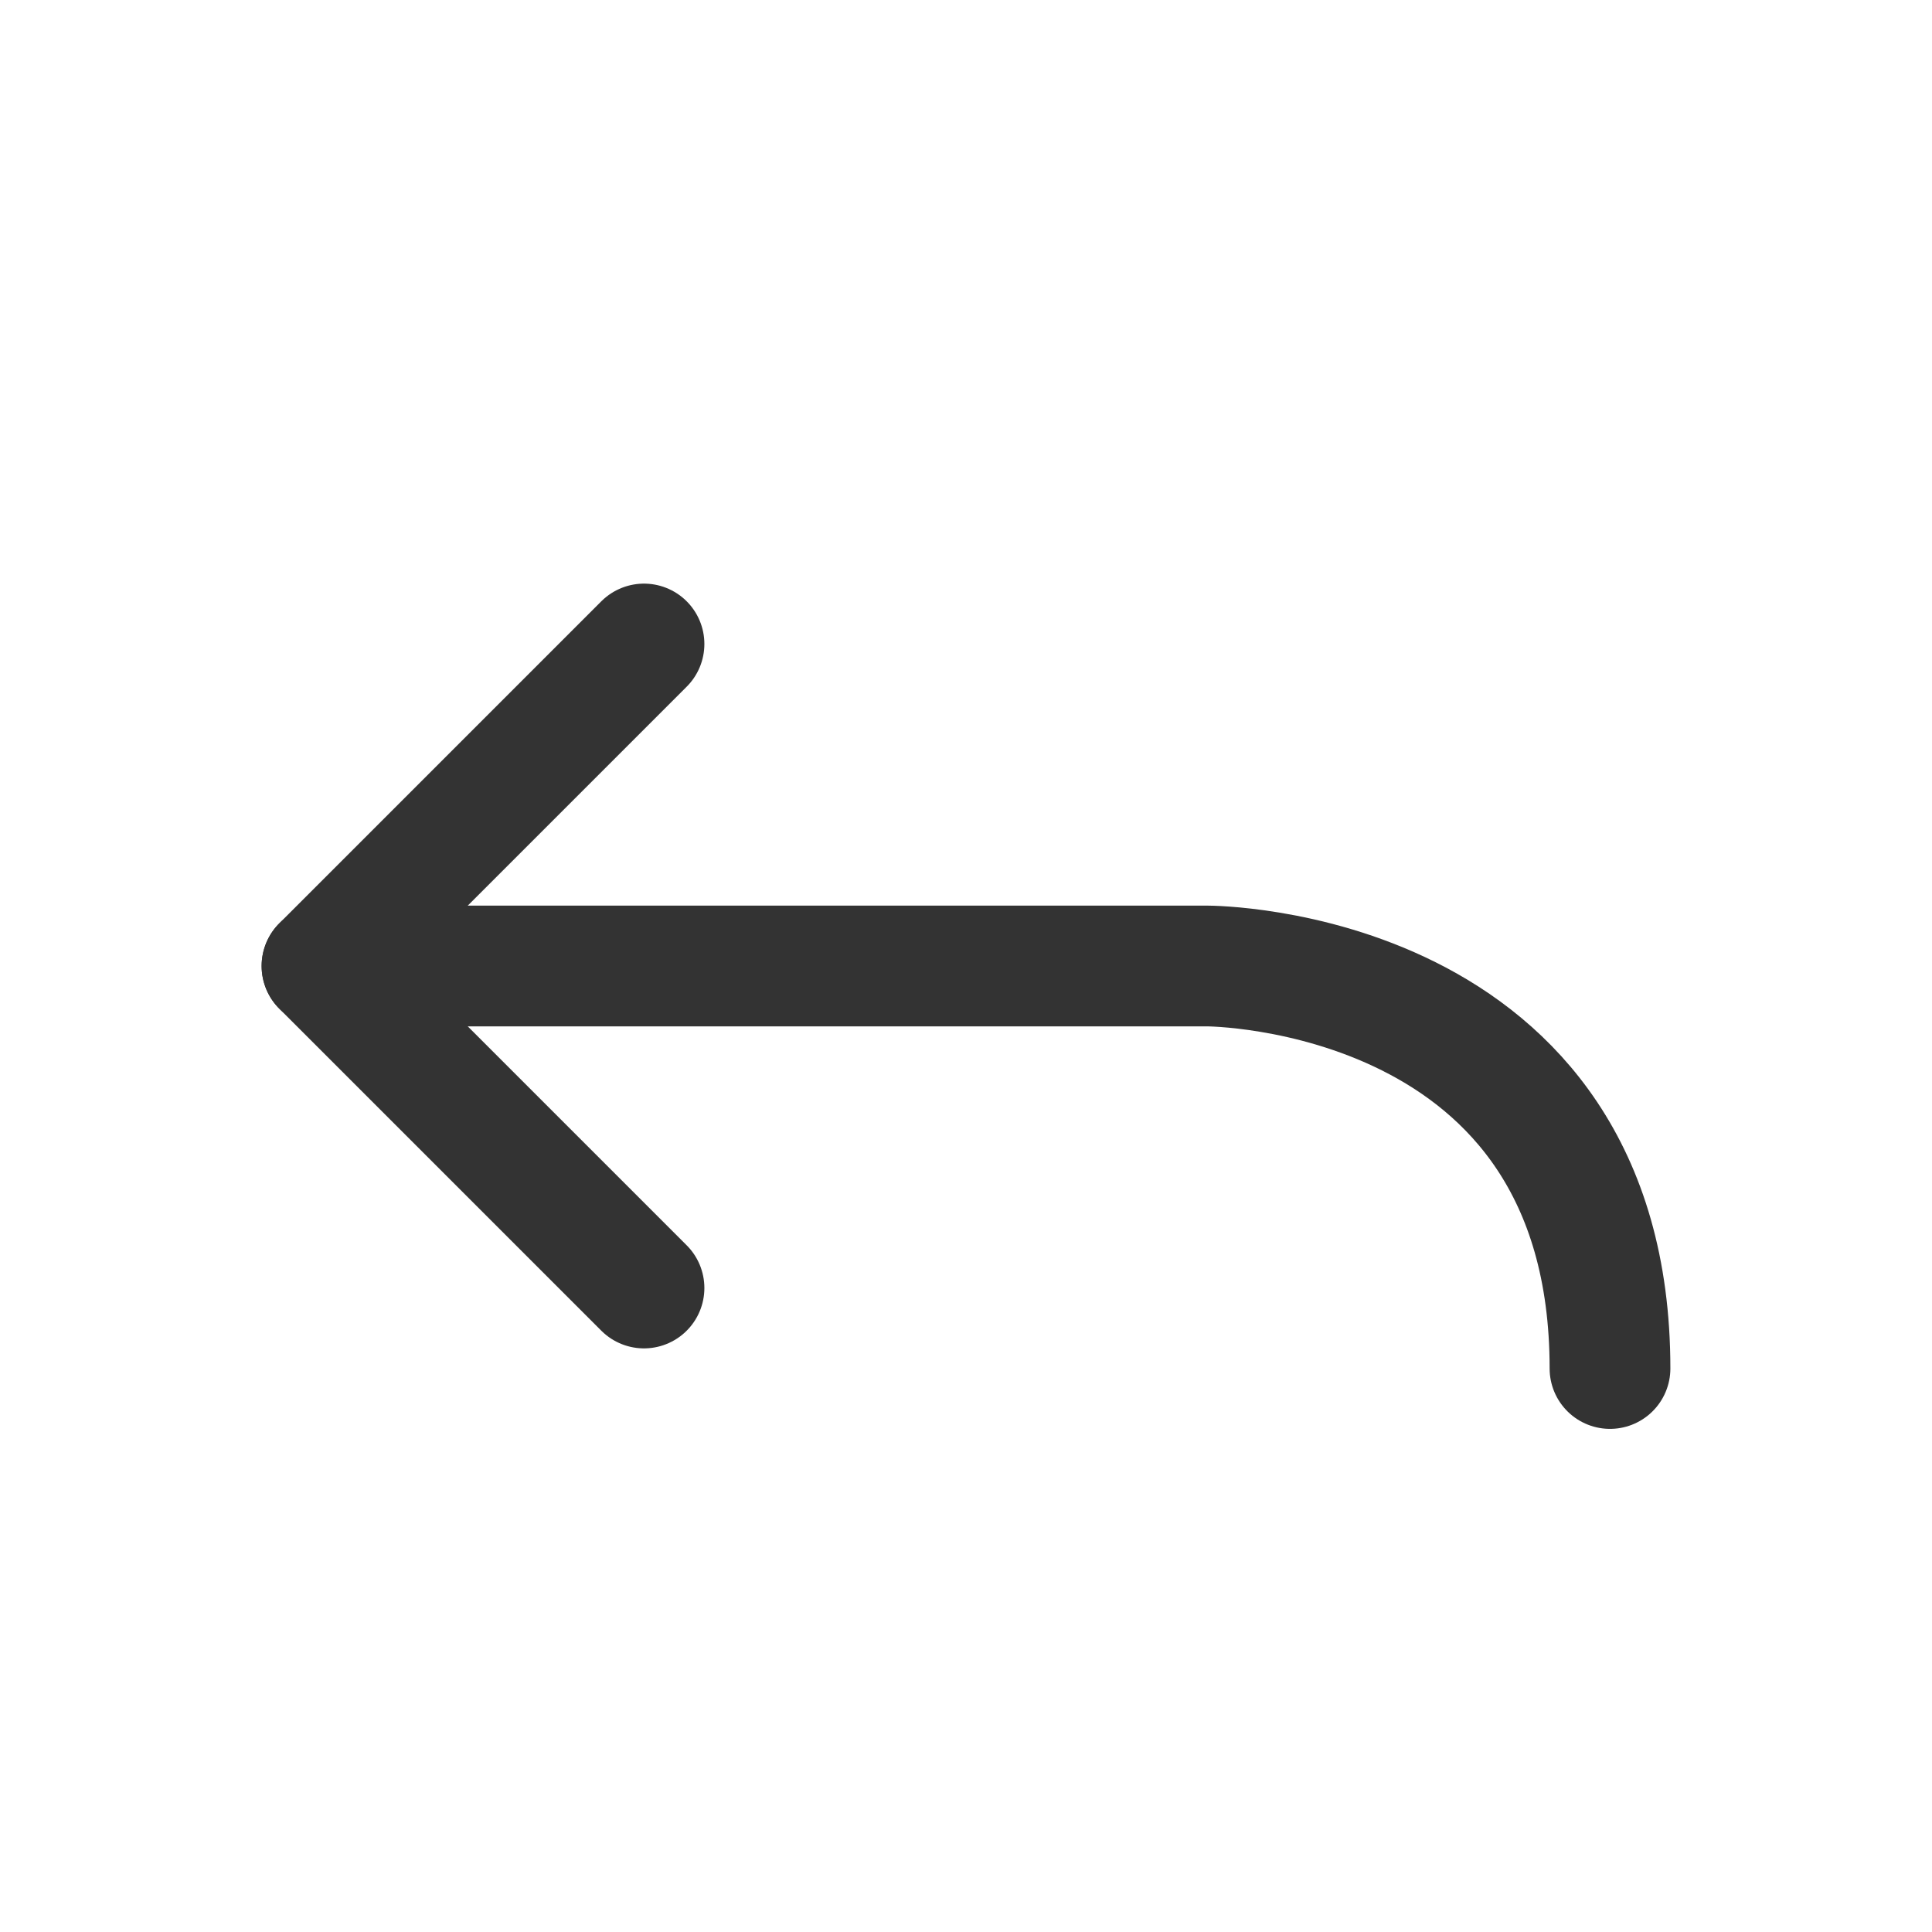
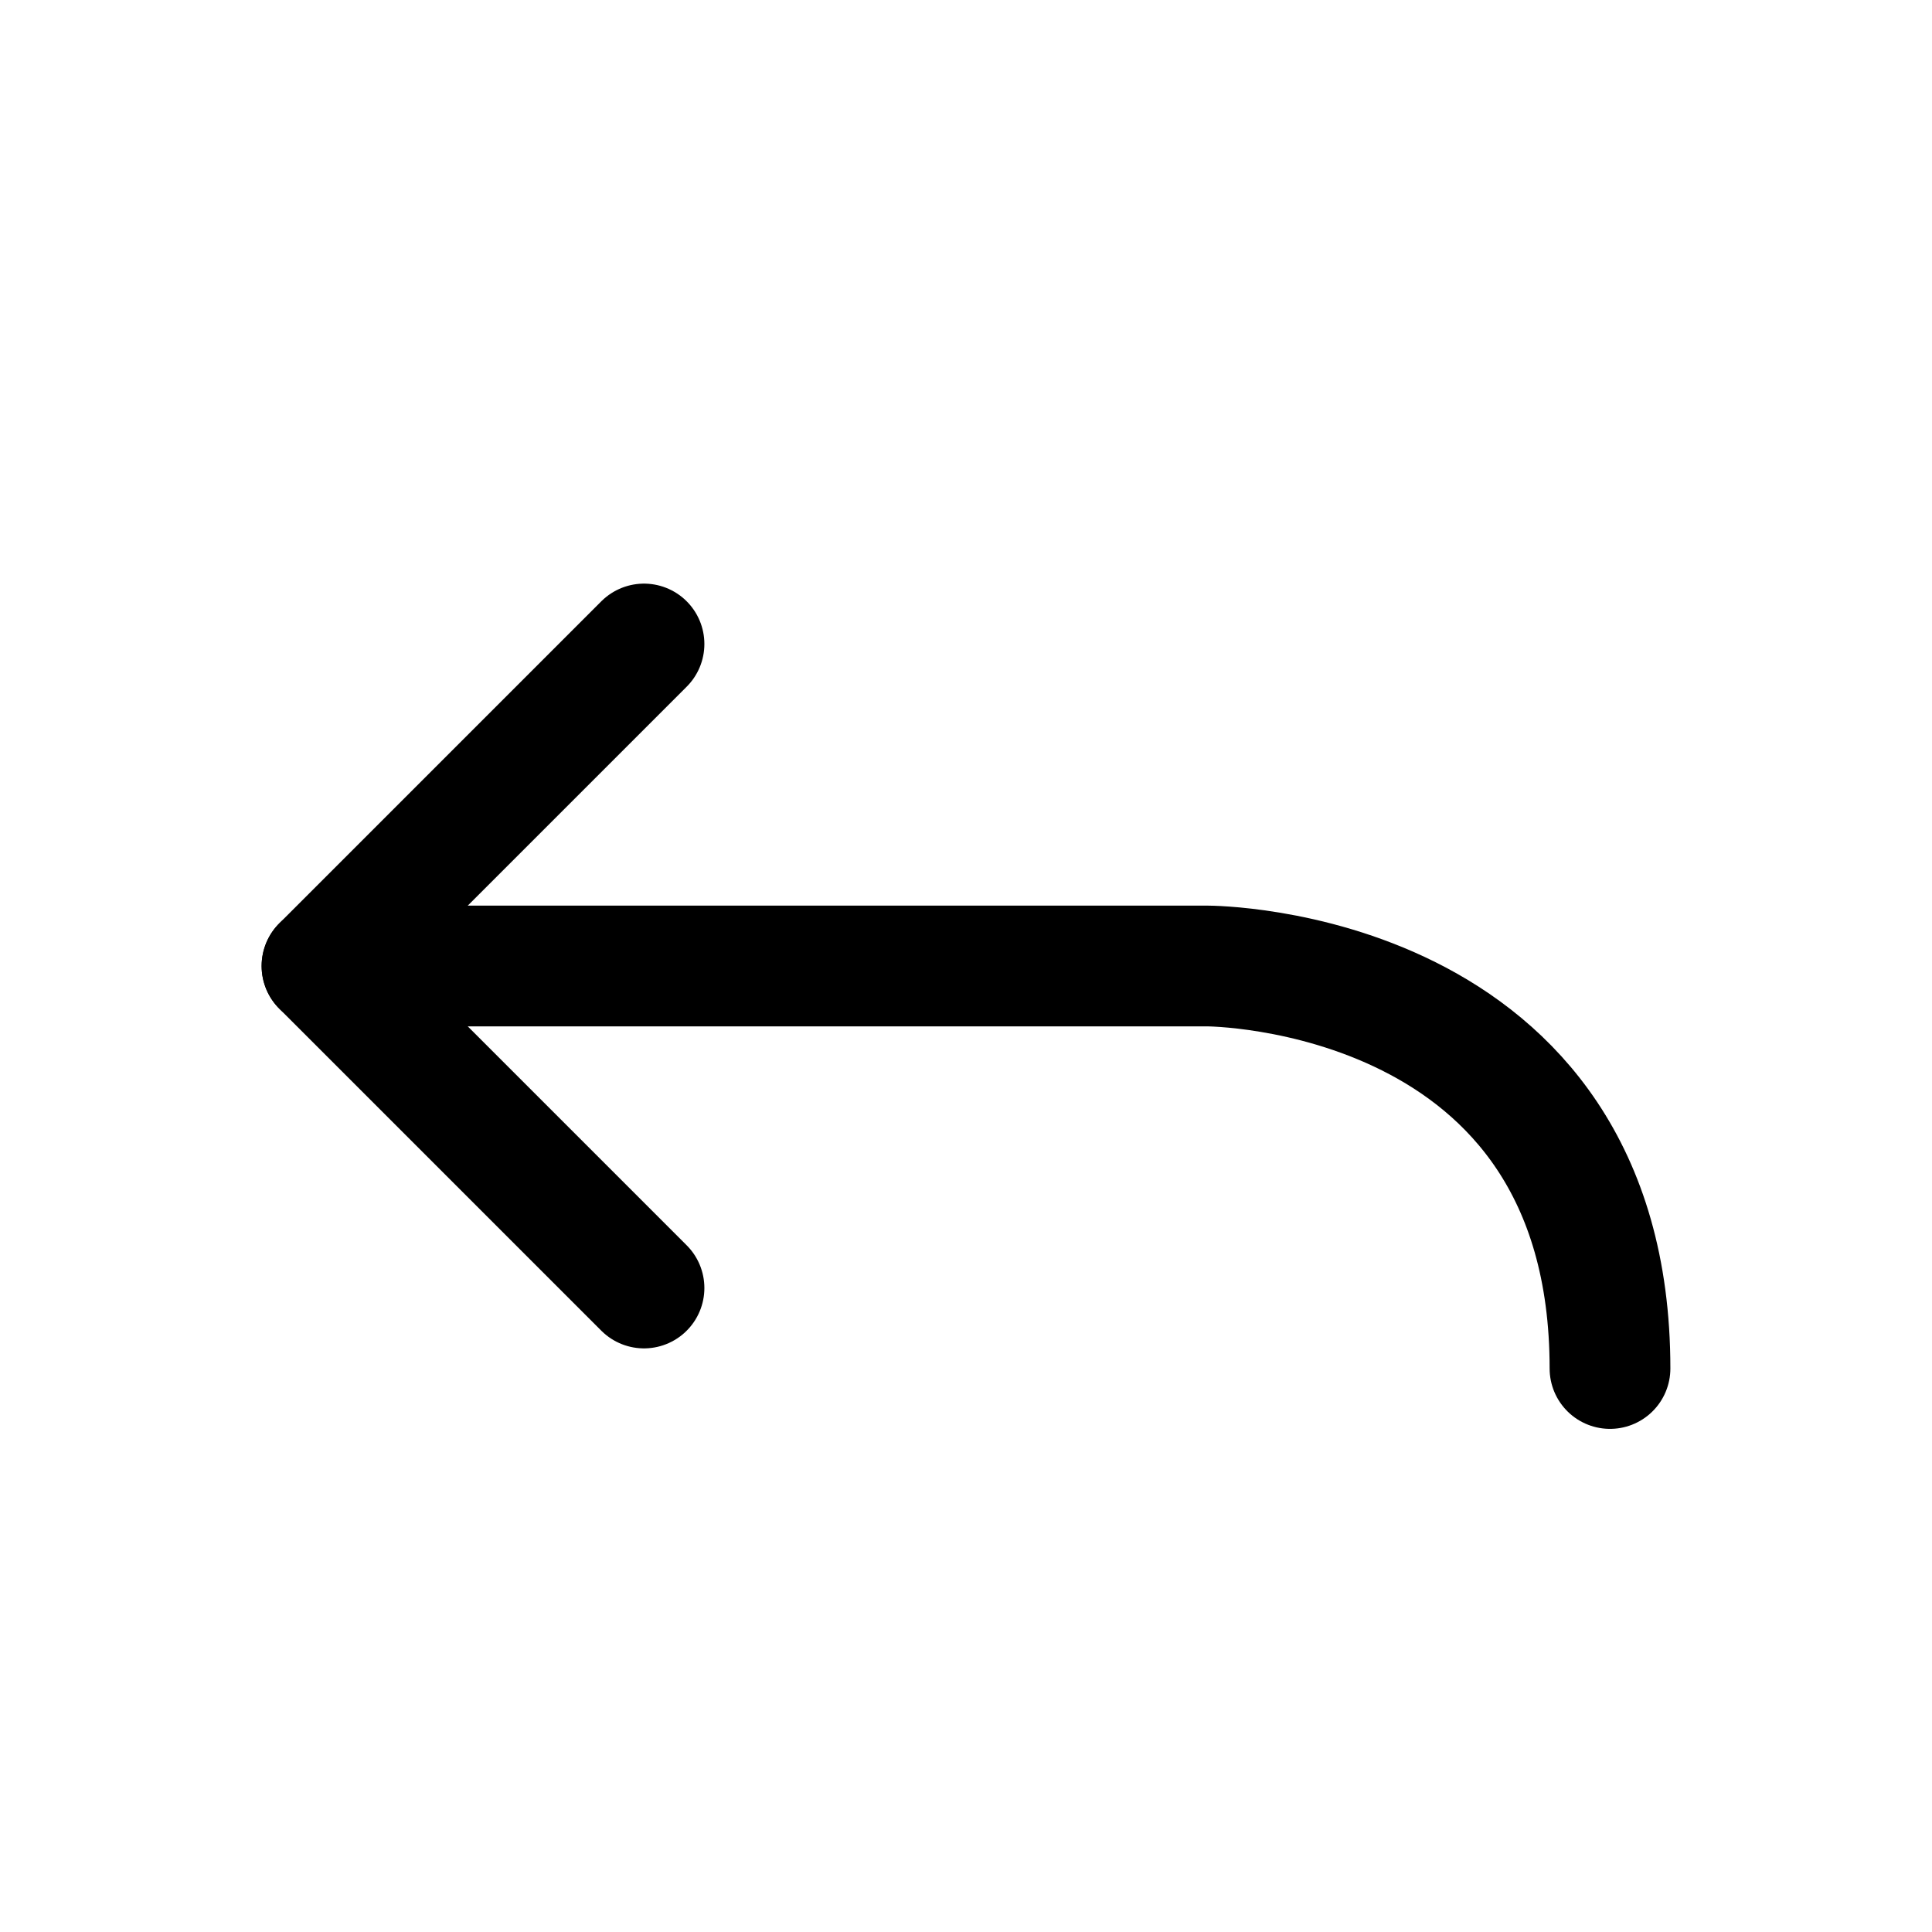
<svg xmlns="http://www.w3.org/2000/svg" width="240" height="240" id="svg5" version="1.1">
  <defs id="defs2">
    </defs>
  <g id="layer1">
-     <path style="fill:none;stroke:#333333;stroke-width:15;stroke-linecap:round;stroke-linejoin:round;stroke-dasharray:none;stroke-opacity:1" d="m 200,170 c 0,-50 -50,-50 -50,-50 H 40" id="path236" />
-     <path style="fill:none;stroke:#333333;stroke-width:15;stroke-linecap:round;stroke-linejoin:round;stroke-dasharray:none;stroke-opacity:1" d="m 80,80 -40,40 40,40" id="path238" />
+     <path style="fill:none;stroke:#000000;stroke-width:15;stroke-linecap:round;stroke-linejoin:round;stroke-dasharray:none;stroke-opacity:1" d="m 200,170 c 0,-50 -50,-50 -50,-50 H 40" id="path236" />
+     <path style="fill:none;stroke:#000000;stroke-width:15;stroke-linecap:round;stroke-linejoin:round;stroke-dasharray:none;stroke-opacity:1" d="m 80,80 -40,40 40,40" id="path238" />
  </g>
</svg>
